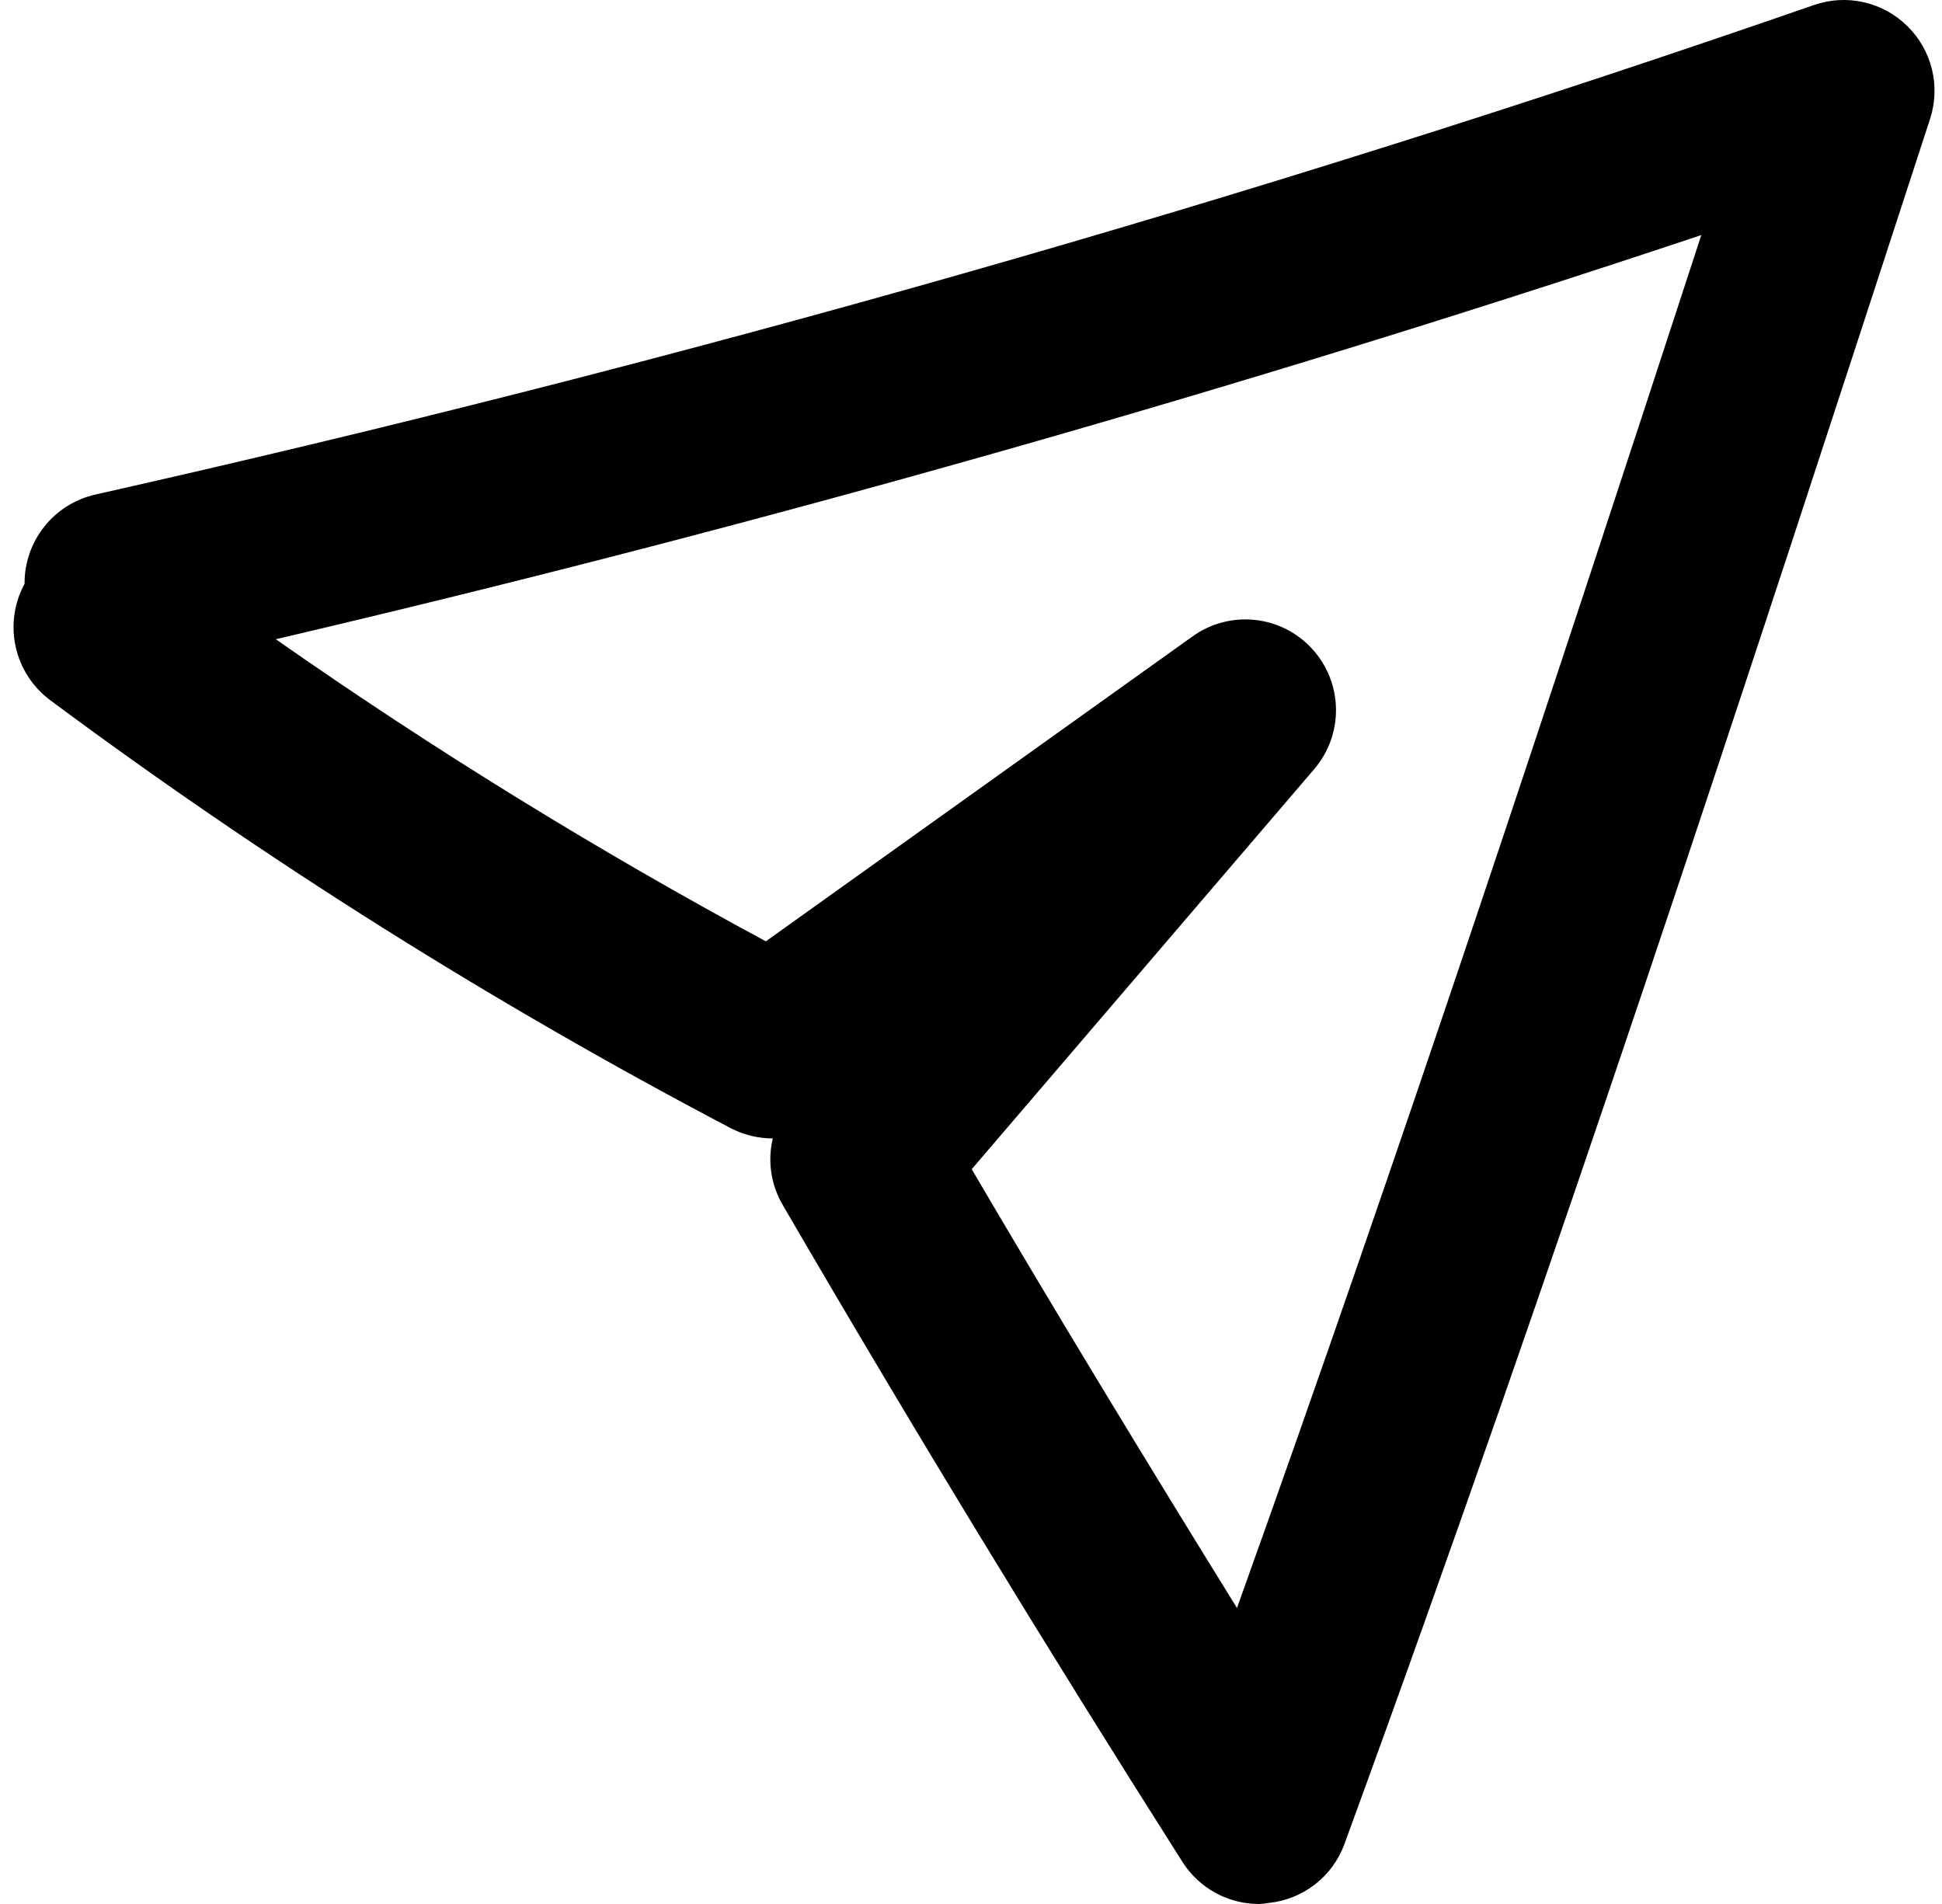
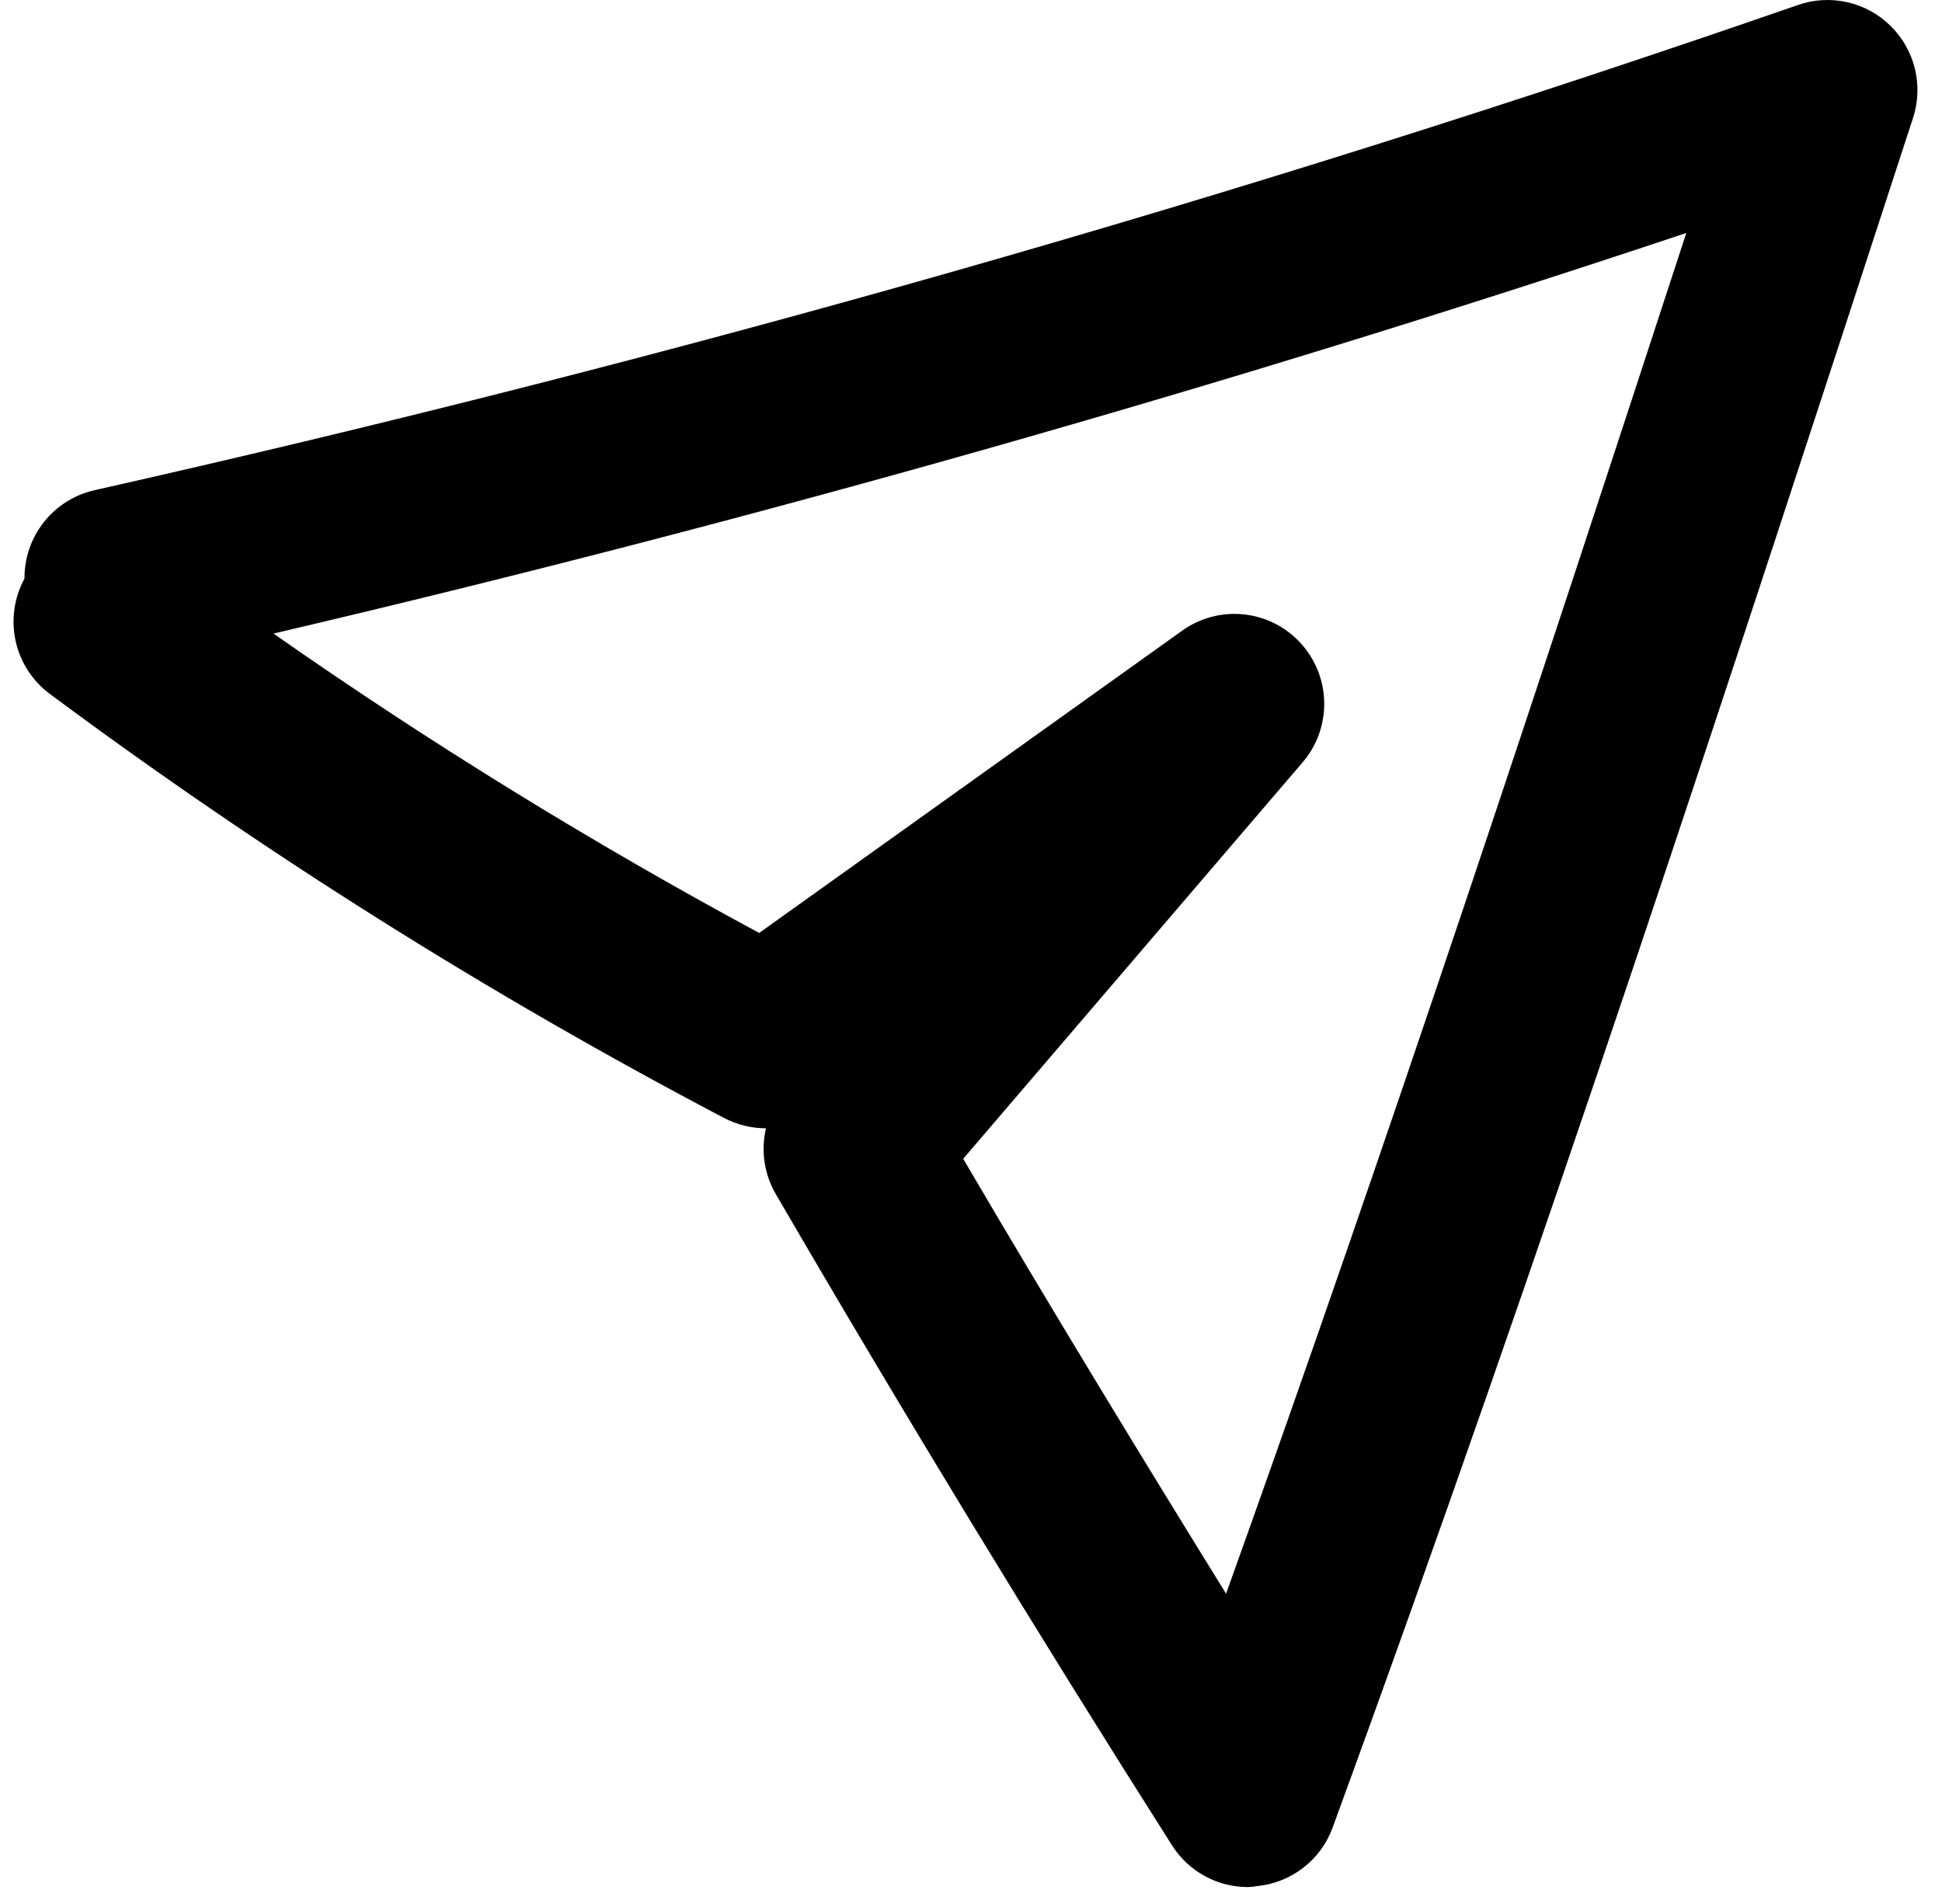
<svg xmlns="http://www.w3.org/2000/svg" width="51" height="50" viewBox="0 0 51 50" fill="none">
-   <path id="send" d="M33.062 50C32.661 50 32.267 49.899 31.916 49.706C31.566 49.513 31.269 49.235 31.054 48.897C27.45 43.223 23.916 37.42 20.554 31.641C20.247 31.114 20.153 30.49 20.294 29.896C19.909 29.896 19.53 29.803 19.188 29.626C12.949 26.347 6.973 22.589 1.315 18.385C0.855 18.041 0.534 17.544 0.411 16.983C0.288 16.422 0.371 15.835 0.645 15.331C0.641 14.787 0.824 14.257 1.162 13.83C1.501 13.404 1.975 13.106 2.506 12.987C17.778 9.552 32.845 5.261 47.635 0.133C48.055 -0.014 48.508 -0.04 48.942 0.058C49.376 0.156 49.775 0.373 50.091 0.686C50.407 0.997 50.63 1.389 50.736 1.819C50.841 2.25 50.824 2.701 50.687 3.122C45.888 17.847 40.924 33.076 35.303 48.436C35.149 48.852 34.882 49.216 34.532 49.487C34.182 49.759 33.763 49.927 33.323 49.972C33.236 49.988 33.149 49.997 33.062 50ZM25.519 30.704C27.778 34.556 30.124 38.412 32.485 42.227C36.847 30.053 40.832 17.958 44.679 6.173C32.399 10.274 19.842 13.835 7.243 16.787C11.376 19.678 15.673 22.326 20.112 24.72L31.321 16.71C31.794 16.372 32.374 16.218 32.952 16.279C33.53 16.339 34.066 16.61 34.459 17.039C34.852 17.468 35.075 18.026 35.085 18.608C35.095 19.19 34.892 19.755 34.514 20.197L25.519 30.704Z" fill="black" />
+   <path id="send" d="M32.771 49.556C32.374 49.556 31.984 49.456 31.636 49.265C31.288 49.074 30.994 48.798 30.781 48.463C27.209 42.839 23.707 37.087 20.375 31.36C20.07 30.838 19.977 30.219 20.116 29.63C19.735 29.63 19.359 29.538 19.021 29.362C12.837 26.113 6.914 22.388 1.306 18.221C0.85 17.881 0.532 17.388 0.41 16.832C0.289 16.276 0.371 15.695 0.643 15.195C0.639 14.655 0.819 14.13 1.155 13.707C1.49 13.285 1.96 12.99 2.487 12.872C17.623 9.467 32.556 5.214 47.215 0.132C47.632 -0.014 48.08 -0.039 48.511 0.058C48.941 0.154 49.335 0.37 49.649 0.68C49.962 0.988 50.184 1.377 50.288 1.803C50.392 2.23 50.376 2.677 50.24 3.095C45.484 17.689 40.564 32.782 34.992 48.006C34.84 48.418 34.575 48.778 34.228 49.047C33.881 49.316 33.466 49.483 33.03 49.528C32.944 49.544 32.858 49.553 32.771 49.556ZM25.295 30.431C27.535 34.249 29.859 38.071 32.199 41.852C36.523 29.786 40.472 17.798 44.285 6.118C32.114 10.183 19.669 13.712 7.182 16.638C11.278 19.503 15.537 22.128 19.937 24.5L31.046 16.562C31.514 16.226 32.09 16.074 32.663 16.134C33.236 16.194 33.767 16.462 34.156 16.888C34.545 17.313 34.766 17.866 34.776 18.442C34.786 19.019 34.585 19.58 34.21 20.018L25.295 30.431Z" fill="black" />
</svg>
